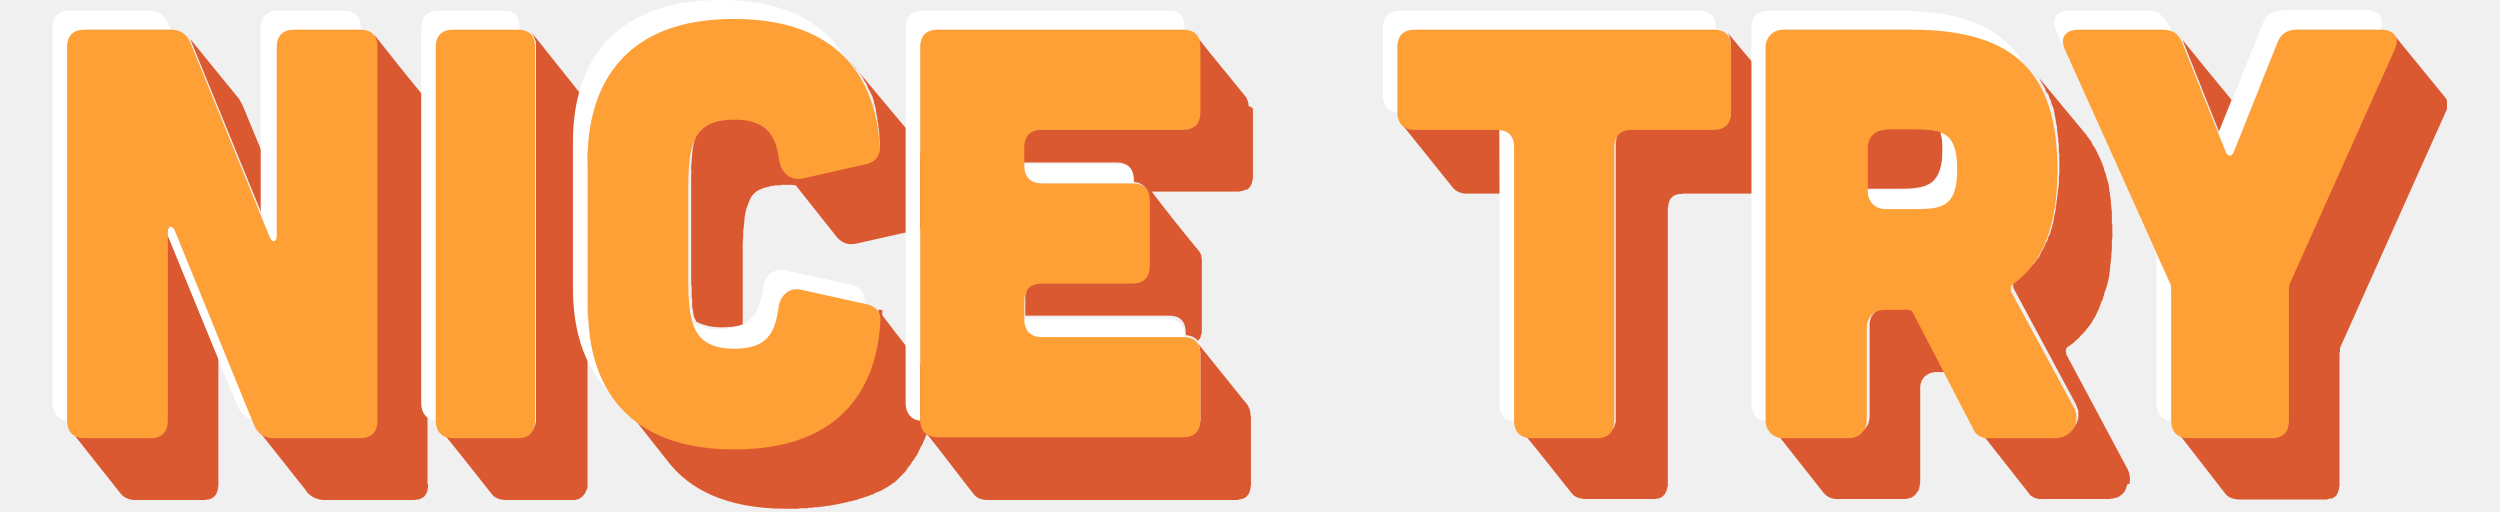
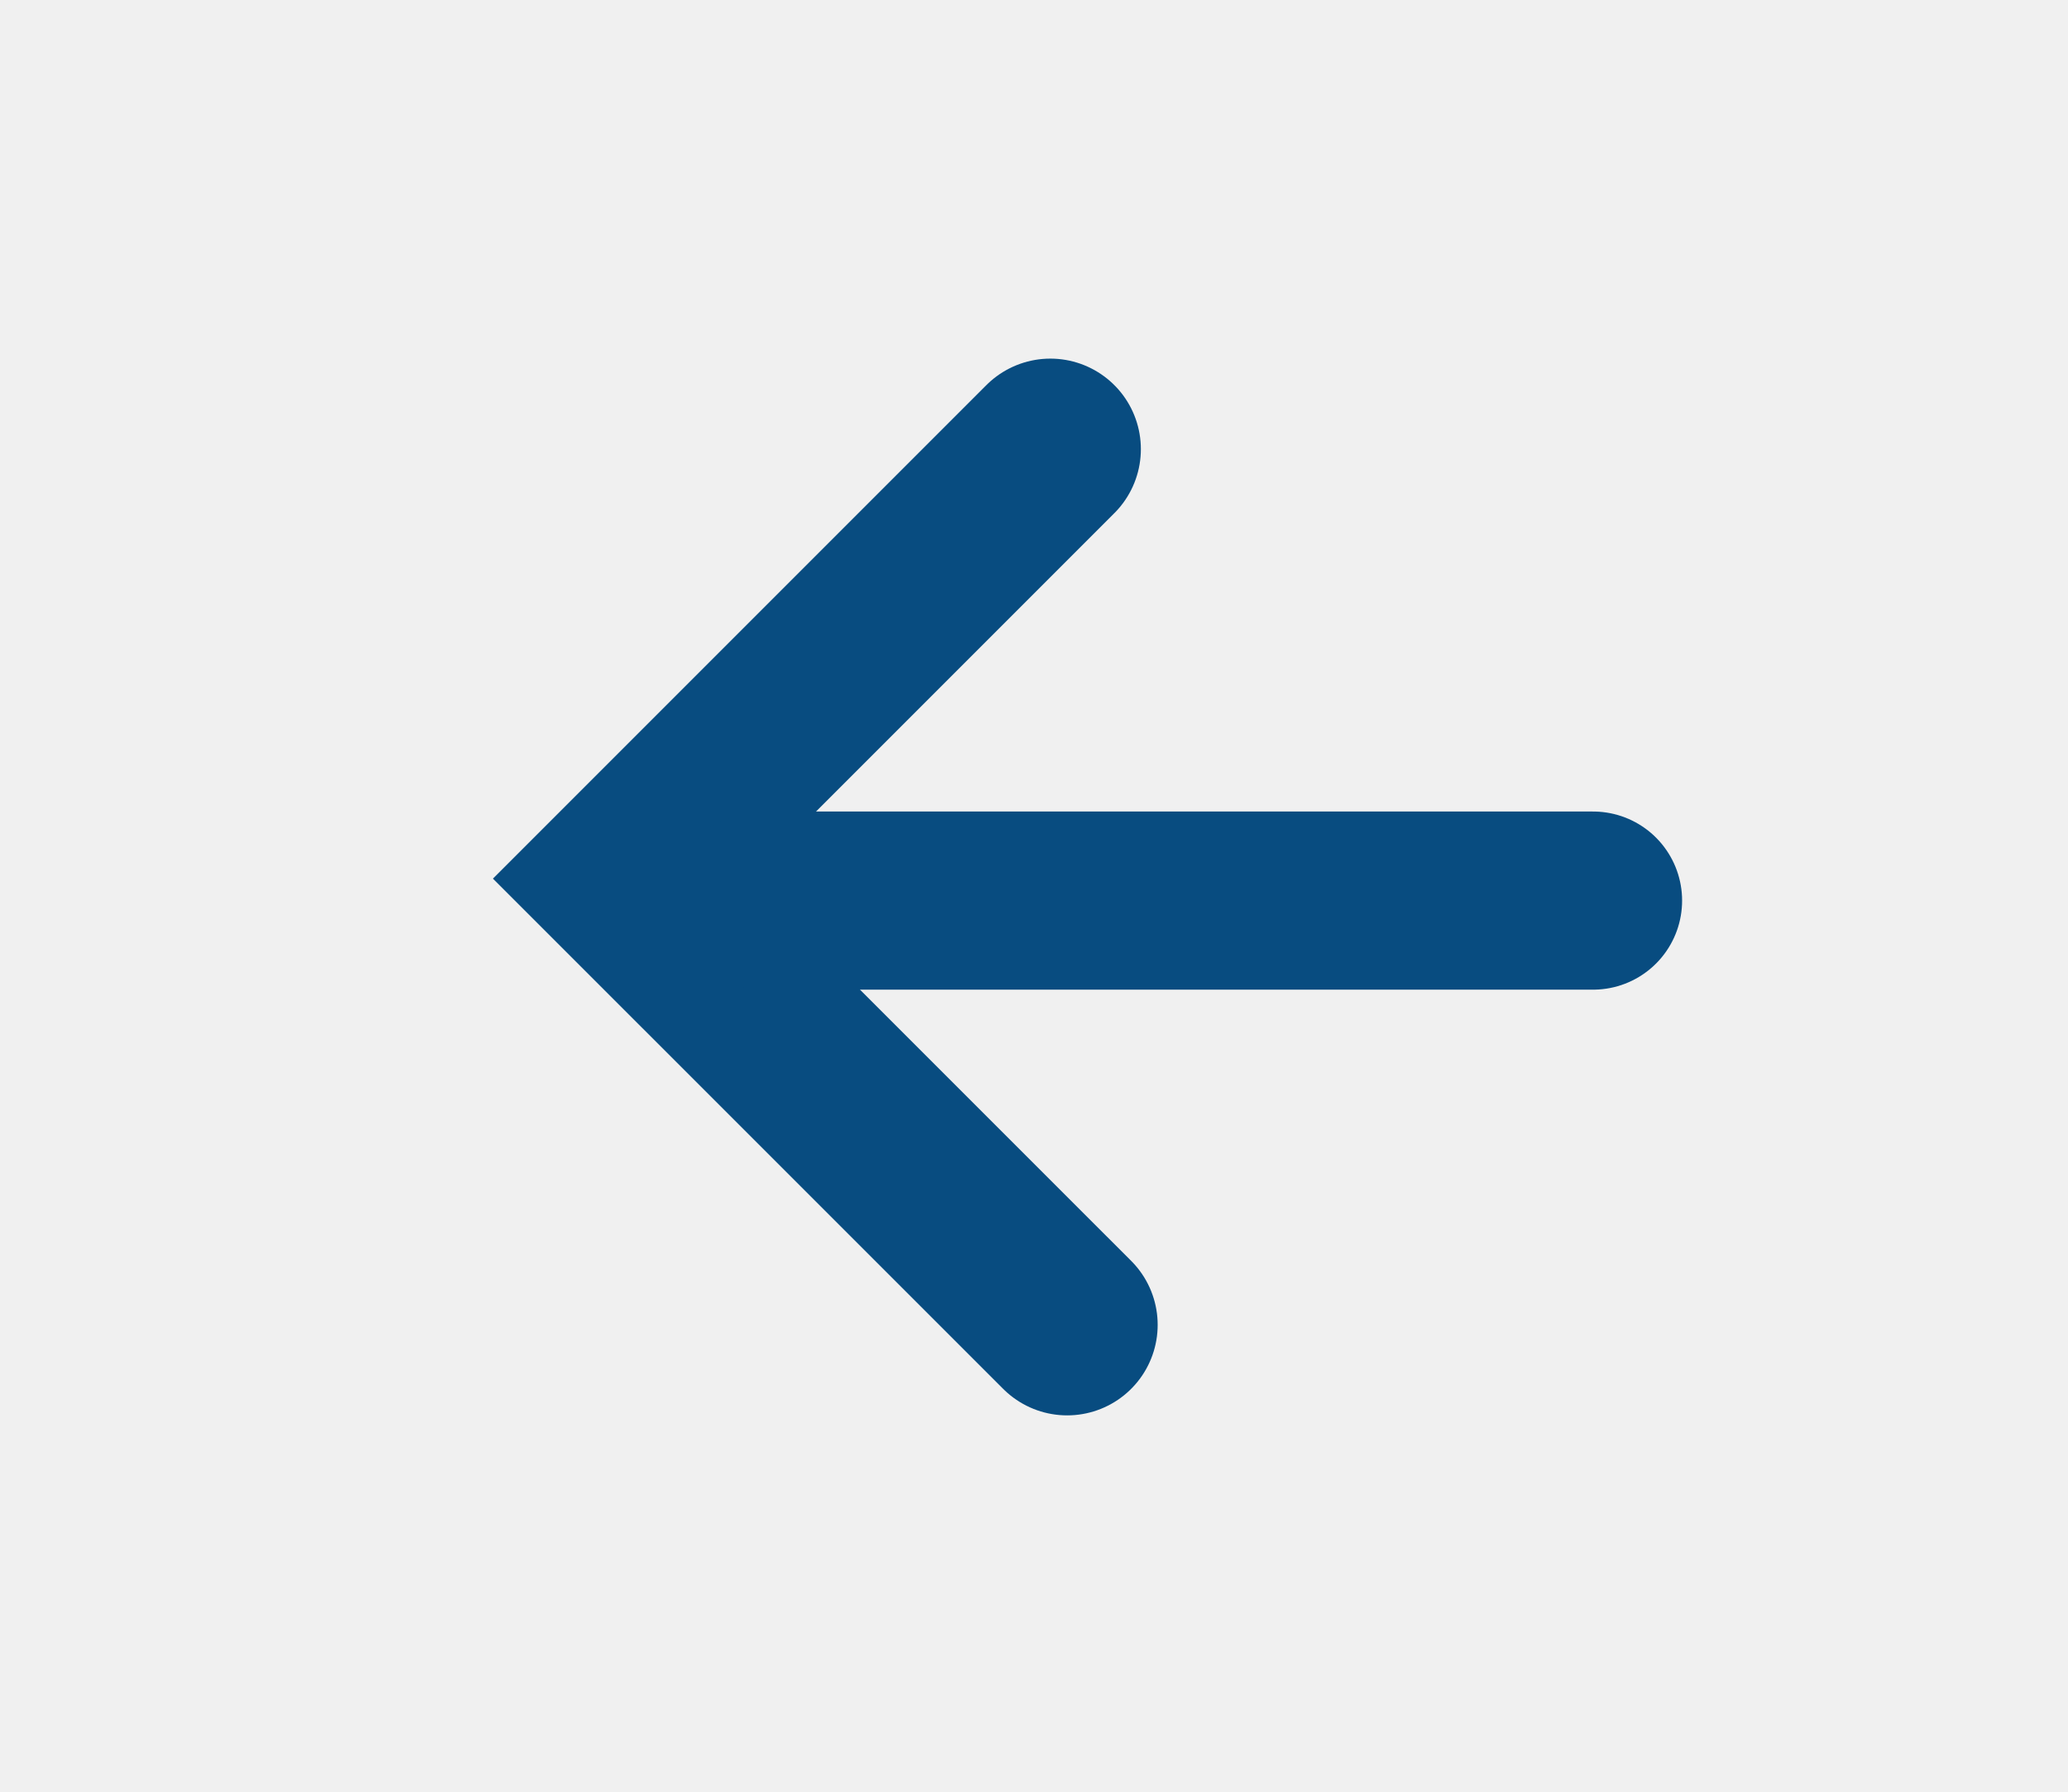
- <svg xmlns="http://www.w3.org/2000/svg" version="1.1" id="Layer_1" x="0px" y="0px" viewBox="0 0 514 105.1" style="enable-background:new 0 0 514 105.1;" xml:space="preserve">
-   <g>
-     <g>
-       <path style="fill:#DB5931;" d="M44.9,73.7V100c0,0.1,0,0.2-0.1,0.2v0.1c0,0.2,0,0.4-0.1,0.5v0.1c0,0.1-0.1,0.2-0.1,0.4l-0.1,0.1    c0,0.1-0.1,0.2-0.2,0.4c-0.1,0.1-0.1,0.2-0.2,0.2v0.1c-0.1,0-0.1,0.1-0.2,0.1c0,0-0.1,0-0.1,0.1c0,0-0.1,0-0.1,0.1h-0.1    c-0.1,0.1-0.1,0.1-0.2,0.1c0,0-0.1,0-0.1,0.1h-0.2c0,0-0.1,0-0.1,0.1h-0.5c0,0-0.1,0-0.2,0.1H27.8c-1.3,0-2.3-0.5-2.9-1.2    L14.6,88.6l0.4,0.4c0,0,0.1,0,0.1,0.1h0.1c0.1,0.1,0.1,0.1,0.2,0.1c0,0.1,0,0.1,0.1,0.1l0.1,0.1h0.1c0.1,0.1,0.2,0.1,0.2,0.1h0.1    c0.1,0,0.2,0.1,0.2,0.1H17c0.1,0.1,0.4,0.1,0.5,0.1h13.4c0.1,0,0.4,0,0.5-0.1H32l0.6-0.2c0.1,0,0.2-0.1,0.4-0.1l0.1-0.1    c0,0,0.1,0,0.1-0.1h0.1c0.1-0.1,0.1-0.1,0.2-0.1v-0.1c0.1-0.1,0.2-0.1,0.2-0.2c0.1-0.1,0.2-0.2,0.2-0.5c0.1-0.1,0.2-0.2,0.2-0.5    c0.1-0.1,0.1-0.4,0.1-0.5l0.1-0.1V47.8L44.9,73.7z M38.6,7.2v0.1V7.2z M38.6,7.3h0.1c0,0.1,0,0.2,0.1,0.2L38.6,7.3z M38.9,7.8    c-0.1-0.1-0.1-0.1-0.1-0.2c0,0.1,0,0.1,0.1,0.1V7.8z M38.9,7.8c0,0,0,0.1,0.1,0.1C38.9,7.9,38.9,7.8,38.9,7.8z M39.1,8l10.1,12.4    l0.7,1.3l3.8,9.2v12.8L39.3,8.5L39.1,8z M53,88.4c0,0-0.1-0.1-0.1-0.2C52.9,88.3,53,88.4,53,88.4z M88,99.6v0.7    c-0.1,0.2-0.1,0.4-0.1,0.5v0.1l-0.2,0.4v0.1c-0.1,0.1-0.2,0.2-0.2,0.4h-0.1c0,0.1-0.1,0.2-0.1,0.2l-0.2,0.2c-0.1,0-0.1,0-0.1,0.1    c-0.1,0-0.1,0-0.2,0.1h-0.1c0,0.1-0.1,0.1-0.2,0.1l-0.1,0.1h-0.2l-0.1,0.1h-0.4c-0.1,0-0.2,0-0.4,0.1H66.8c-1.4,0-2.6-0.5-3.5-1.4    l-0.5-0.7l-9.6-12.1h0.1c0,0.1,0.1,0.2,0.2,0.4h0.2c0.1,0.1,0.2,0.2,0.4,0.2c0,0,0,0.1,0.1,0.1c0.1,0,0.4,0.1,0.5,0.1H55    c0.1,0.1,0.2,0.1,0.4,0.1h0.2c0.2,0,0.4,0.1,0.6,0.1H74c0.2,0,0.4,0,0.5-0.1h0.6c0.1,0,0.2-0.1,0.2-0.1h0.2c0,0,0.1,0,0.1-0.1h0.2    c0-0.1,0.1-0.1,0.2-0.1v-0.1c0.1,0,0.1,0,0.2-0.1h0.1c0-0.1,0.1-0.1,0.2-0.2l0.7-1.2c0-0.2,0.1-0.5,0.1-0.8v-0.1    c0.1-0.2,0.1-0.4,0.1-0.5V9.4c0-0.2-0.1-0.5-0.1-0.7V8.4c0-0.2-0.1-0.4-0.1-0.5V7.8c0,0,0-0.1-0.1-0.1V7.4l-0.1-0.1V7.2    c3.4,4.3,6.7,8.5,10.3,12.8l0.2,0.5v0.1c0.2,0.2,0.2,0.6,0.4,1v77.9L88,99.6z M77.2,7.2c0,0-0.1,0-0.1-0.1S77,7,77,6.8    C77,7,77.1,7.1,77.2,7.2z" />
-       <path style="fill:#DB5931;" d="M120.5,100.9c0,0.1-0.2,0.4-0.2,0.5l-0.4,0.5c0,0.1-0.1,0.1-0.1,0.2h-0.1l-0.2,0.2h-0.1    c0,0.1-0.1,0.1-0.1,0.1c0,0.1-0.1,0.1-0.1,0.1c-0.1,0-0.1,0-0.2,0.1h-0.1c-0.1,0-0.1,0.1-0.2,0.1h-0.1c-0.1,0-0.1,0-0.2,0.1h-14.3    c-1.3,0-2.3-0.4-2.9-1.1c-3.5-4.4-7-8.9-10.6-13.3l0.5,0.5l0.4,0.2l0.1,0.1c0.1,0,0.2,0.1,0.5,0.1c0.1,0.1,0.4,0.1,0.5,0.1    c0,0.1,0,0.1,0.1,0.1h14.9l0.1-0.1h0.4c0.1-0.1,0.2-0.1,0.2-0.1h0.1c0.5-0.2,0.8-0.5,1.1-0.8c0,0,0-0.1,0.1-0.1    c0-0.1,0.1-0.2,0.2-0.4v-0.1l0.2-0.4c0-0.2,0.2-0.6,0.2-0.8V8.6L110,8.2c0-0.2-0.1-0.1-0.1-0.4c0-0.2-0.5-0.8-0.5-1l10.6,13.3    l0.4,0.4v0.1l0.4,1v78.8C120.5,100.6,120.7,100.8,120.5,100.9z" />
-       <path style="fill:#DB5931;" d="M126.8,82.6c0.1,0,0.1,0.1,0.2,0.2C126.9,82.7,126.9,82.6,126.8,82.6z M180.5,63.7c0,0.1,0.1,0.1,0.1,0.1    V64c0,0.1,0.1,0.2,0.1,0.4v0.1c0.1,0.1,0.1,0.1,0.1,0.2v2l-0.2,2.2V69c0,0.4-0.1,0.7-0.1,1.1v0.1l-0.5,2.2l-0.4,1.2l-0.4,1.1v0.1    l-0.7,1.8v0.1l-0.8,1.8h-0.1l-0.4,0.8l-0.6,0.8c0,0.1,0,0.1-0.1,0.2c-0.1,0.2-0.2,0.5-0.5,0.7v0.1l-0.6,0.7l-0.1,0.1    c0,0.1-0.1,0.2-0.1,0.2h-0.1c0,0.1-0.1,0.2-0.1,0.2l-0.2,0.4l-1,1l-0.4,0.5h-0.1l-1,1l-0.5,0.4h-0.1c0,0.1-0.1,0.2-0.2,0.2    l-0.4,0.4c-0.1,0-0.1,0-0.2,0.1c0,0-0.1,0.1-0.2,0.1v0.1c-0.1,0-0.2,0.1-0.4,0.1c0,0.1-0.1,0.1-0.2,0.2l-0.6,0.4l-0.4,0.2l-1,0.6    c-0.1,0-0.2,0.1-0.4,0.1l-0.4,0.2c-0.1,0-0.2,0.1-0.4,0.1l-0.5,0.2c-0.1,0-0.2,0.1-0.2,0.1c-0.1,0-0.2,0.1-0.4,0.1h-0.1l-0.4,0.2    c-0.1,0-0.2,0-0.4,0.1c-0.1,0-0.2,0.1-0.4,0.1c-0.1,0.1-0.2,0.1-0.5,0.1v0.1l-1,0.2c0,0-0.1,0.1-0.2,0.1c-0.2,0-0.4,0.1-0.6,0.1    c-0.1,0.1-0.1,0.1-0.2,0.1s-0.2,0.1-0.4,0.1h-0.1c-0.1,0-0.2,0.1-0.5,0.1l-1.4,0.4h-0.5c-0.1,0.1-0.4,0.1-0.5,0.1    c-0.2,0-0.4,0.1-0.5,0.1l-1.7,0.2h-0.5c-0.2,0.1-0.6,0.1-0.8,0.1h-0.1c-0.6,0.1-1.2,0.1-1.8,0.1h-1c-0.1,0-0.1,0.1-0.2,0.1h-3.2    c-0.2-0.1-0.5-0.1-0.7-0.1h-1.2c-0.6-0.1-1.2-0.1-1.7-0.1c-0.1-0.1-0.2-0.1-0.4-0.1c-0.5,0-1-0.1-1.3-0.1c-0.1,0-0.2-0.1-0.4-0.1    c-0.5,0-1-0.1-1.6-0.2h-0.2l-1.3-0.4h-0.2l-1.3-0.4c-0.1-0.1-0.2-0.1-0.4-0.1c-0.4-0.1-0.8-0.2-1.2-0.5H137l-1.1-0.5    c-0.1,0-0.2,0-0.2-0.1c-0.5-0.1-0.8-0.5-1.2-0.6c0,0-0.1-0.1-0.2-0.1l-0.8-0.5c-0.1,0-0.2-0.1-0.2-0.1c-0.4-0.2-0.7-0.4-1-0.6    c-0.1,0-0.2-0.1-0.4-0.1l-0.7-0.6c-0.1,0-0.1-0.1-0.2-0.1l-0.8-0.6c0-0.1-0.1-0.1-0.2-0.2l-0.7-0.6l-0.2-0.2    c-0.2-0.1-0.2-0.4-0.5-0.5c0-0.1-0.1-0.2-0.2-0.4c-0.2-0.1-0.4-0.4-0.6-0.6c-0.1-0.1-0.1-0.2-0.2-0.2c-0.1-0.1-0.2-0.1-0.2-0.2    l10.1,12.8c4.2,5.3,11.5,9.5,24.2,9.5h2.3c0.1,0,0.4-0.1,0.5-0.1h1.2c0.1,0,0.4,0,0.6-0.1h0.5c0.1,0,0.4,0,0.5-0.1h0.6    c0.1,0,0.4,0,0.5-0.1h0.5c0.2,0,0.4-0.1,0.5-0.1c0.2,0,0.4,0,0.6-0.1h0.5c0.1-0.1,0.2-0.1,0.5-0.1c0.1,0,0.2-0.1,0.4-0.1    c0.2,0,0.4-0.1,0.5-0.1c0.2,0,0.4,0,0.5-0.1c0.1,0,0.4,0,0.5-0.1c0.1,0,0.2,0,0.5-0.1c0.1,0,0.2,0,0.4-0.1c0.2,0,0.4,0,0.5-0.1    c0.1,0,0.2-0.1,0.4-0.1c0.2,0,0.4-0.1,0.5-0.1c0.1,0,0.2-0.1,0.4-0.1c0.1-0.1,0.4-0.1,0.5-0.1l0.4-0.2c0.1,0,0.2-0.1,0.4-0.1    c0.1,0,0.2-0.1,0.4-0.1l0.5-0.2c0.1,0,0.2-0.1,0.4-0.1c0.1-0.1,0.2-0.1,0.4-0.1c0.1-0.1,0.2-0.2,0.4-0.2c0.1-0.1,0.2-0.1,0.4-0.1    c0.1-0.1,0.2-0.2,0.4-0.2c0-0.1,0.1-0.1,0.2-0.2c0.1,0,0.2-0.1,0.4-0.1l0.4-0.2c0.1,0,0.2-0.1,0.4-0.1c0-0.1,0.1-0.1,0.2-0.2    l0.4-0.2c0.1,0,0.2-0.1,0.2-0.1c0.1-0.1,0.2-0.2,0.4-0.2c0.1-0.1,0.2-0.1,0.2-0.2l0.4-0.2c0.1,0,0.1-0.1,0.2-0.2    c0.1,0,0.2-0.1,0.2-0.1c0.1-0.1,0.2-0.2,0.4-0.2c0-0.1,0.1-0.2,0.2-0.2l0.2-0.2c0.1-0.1,0.2-0.1,0.2-0.2c0.1-0.1,0.2-0.1,0.2-0.2    c0.1-0.1,0.2-0.1,0.2-0.2c0.1-0.1,0.2-0.1,0.2-0.2c0.1-0.1,0.2-0.1,0.2-0.2c0.1-0.1,0.2-0.1,0.2-0.2c0.1-0.1,0.2-0.1,0.2-0.2    l0.5-0.5c0-0.1,0.1-0.2,0.2-0.2c0-0.1,0.1-0.2,0.1-0.2l0.2-0.4c0.1,0,0.1,0,0.1-0.1l0.6-0.7c0.1-0.4,0.4-0.6,0.5-0.8    c0.1,0,0.1-0.1,0.1-0.1l0.5-0.8l0.1-0.1l0.8-1.7c0,0,0-0.1,0.1-0.1l0.4-0.8v-0.1l0.4-0.8v-0.1l0.4-0.8l0.4-1.2l0.4-1.1v-0.1    c0-0.4,0.1-0.6,0.2-1v-0.1c0-0.4,0.1-0.7,0.2-1v-0.1c0-0.4,0.1-0.8,0.1-1.2l0.2-1.2v-1.1h0.1v-2c0-0.1-0.1-0.2-0.1-0.4    c0-0.1-0.1-0.2-0.1-0.4c-0.1-0.1-0.1-0.2-0.1-0.2l-0.1-0.1c0-0.1-0.1-0.2-0.1-0.2c-3.6-4.3-7-8.6-10.3-13V63.7z M191.7,42.2    c-0.1-0.1-0.1-0.2-0.1-0.4v-0.7c0-0.1,0-0.2-0.1-0.4v-0.7c0-0.1-0.1-0.2-0.1-0.5c0-0.2,0-0.5-0.1-0.7v-0.5c0,0-0.1-0.1-0.1-0.2    c0-0.2,0-0.5-0.1-0.7v-0.2l-0.2-1c0-0.1,0-0.1-0.1-0.2c0-0.2-0.1-0.5-0.1-0.7c-0.1-0.1-0.1-0.2-0.1-0.4l-0.4-1v-0.1    c-0.1-0.2-0.2-0.6-0.2-0.8c-0.1-0.1-0.1-0.2-0.1-0.4l-0.4-0.8l-0.1-0.1l-0.4-1c-0.1-0.1-0.1-0.2-0.2-0.2l-0.4-0.8    c0,0-0.1-0.1-0.1-0.2c-0.2-0.2-0.4-0.6-0.6-1c0,0,0-0.1-0.1-0.1c-0.1-0.4-0.4-0.6-0.5-0.8l-0.2-0.2c-0.1-0.4-0.4-0.6-0.6-1    c-3.4-4.1-6.8-8-10.1-12.1c0.1,0,0.1,0.1,0.1,0.1l0.4,0.5c0,0,0.1,0.1,0.1,0.2c0.1,0.1,0.1,0.1,0.1,0.2c0.2,0.2,0.4,0.5,0.5,0.7    c0,0.1,0.1,0.1,0.1,0.2c0,0.1,0.1,0.1,0.1,0.2c0.1,0.2,0.2,0.5,0.5,0.7v0.2l0.1,0.1l0.4,1c0.1,0,0.1,0,0.1,0.1l0.4,0.8    c0,0.1,0,0.2,0.1,0.2c0,0.1,0.1,0.2,0.1,0.2c0.1,0.2,0.2,0.5,0.2,0.7c0,0,0.1,0,0.1,0.1v0.1c0,0.1,0.1,0.2,0.1,0.4    c0,0.1,0.1,0.4,0.1,0.5s0.1,0.1,0.1,0.2v0.1c0,0.1,0.1,0.2,0.1,0.4s0,0.2,0.1,0.4v0.4c0.1,0.2,0.1,0.4,0.1,0.5s0.1,0.2,0.1,0.4    v0.1c0,0.1,0,0.1,0.1,0.2V25c0.1,0.1,0.1,0.1,0.1,0.2v0.2c0.1,0.2,0.1,0.5,0.1,0.7v0.2c0,0.1,0.1,0.1,0.1,0.2v0.7    c0,0.1,0,0.1,0.1,0.1v1.2c0.1,0.5,0.1,0.8,0.1,1.3v0.5c0,0.2-0.1,0.6-0.2,0.8c0,0.1,0,0.2-0.1,0.4c-0.1,0.2-0.2,0.5-0.5,0.7    c-0.1,0-0.1,0.1-0.2,0.1c0,0.1-0.1,0.1-0.2,0.2l-0.1,0.1l-0.5,0.2l-0.7,0.2l-13.3,3h-0.8c-2.2,0-3.7-1.6-4-3.7    c-0.4-2.6-1-4.7-2.4-6.1v-0.1l-0.6-0.5l-0.6-0.5h-0.1l-0.6-0.4c-0.2-0.1-0.5-0.2-0.7-0.2c-0.1,0-0.1,0-0.1-0.1    c-0.2,0-0.4-0.1-0.7-0.1c0,0,0-0.1-0.1-0.1c-0.2,0-0.5-0.1-0.8-0.1h-0.1c-0.4,0-0.6-0.1-1-0.1h-2.9c-0.1,0.1-0.4,0.1-0.5,0.1h-0.2    c-0.1,0-0.2,0.1-0.5,0.1h-0.1c-0.1,0-0.1,0-0.2,0.1h-0.5l-0.4,0.2h-0.2c-0.1,0-0.2,0.1-0.4,0.1l-0.1,0.1c-0.1,0-0.2,0.1-0.4,0.1    c0,0-0.1,0-0.1,0.1c-0.1,0-0.2,0.1-0.4,0.1l-0.1,0.1c-0.1,0-0.2,0.1-0.4,0.2c0,0-0.1,0-0.1,0.1c-0.1,0-0.1,0.1-0.2,0.1l-0.1,0.1    c0,0.1-0.1,0.1-0.1,0.1l-0.1,0.1c0,0.1-0.1,0.1-0.1,0.1c0,0.1-0.1,0.1-0.1,0.1c0,0.1-0.1,0.1-0.1,0.1c0,0.1,0,0.1-0.1,0.1    c0,0.1,0,0.1-0.1,0.2c0,0.1-0.1,0.1-0.2,0.2v0.1c0,0,0,0.1-0.1,0.1c0,0.1-0.2,0.2-0.2,0.4c-0.1,0-0.1,0.1-0.1,0.1    c-0.2,0.4-0.4,0.8-0.5,1.2c0,0.1-0.1,0.1-0.1,0.1c0,0.4-0.1,0.6-0.2,1c0,0.2-0.1,0.6-0.2,1v0.1c0,0.4-0.1,0.7-0.1,1.1v0.2    c-0.1,0.4-0.1,0.7-0.1,1.1v0.2c-0.1,0.4-0.1,0.7-0.1,1.2v0.2c0,0.4,0.1,0.8,0,1.3v22.4c0.1,0.4,0.1,0.8,0.1,1.2v1.4    c0.1,0.4,0.1,0.6,0.1,1V63l0.4,2.2l0.4,0.8v0.1c1.3,0.7,3,1.2,5.3,1.2c1.8,0,3.2-0.2,4.3-0.6V50c0-0.5,0.1-1,0.1-1.3v-1.4    c0-0.1,0.1-0.1,0.1-0.2c0-0.4,0-0.7,0.1-1.1v-0.2c0-0.4,0.1-0.7,0.1-1.1v-0.1l0.2-1l0.2-0.8c0-0.1,0-0.1,0.1-0.2    c0-0.1,0.1-0.4,0.2-0.6c0-0.1,0.1-0.4,0.2-0.5c0-0.1,0-0.1,0.1-0.2c0-0.1,0.1-0.2,0.1-0.4c0.1,0,0.1-0.1,0.1-0.1l0.2-0.4    c0-0.1,0.1-0.1,0.1-0.1c0-0.1,0.1-0.1,0.1-0.1c0.1-0.1,0.1-0.2,0.2-0.2c0-0.1,0-0.1,0.1-0.2c0,0,0.1-0.1,0.2-0.1    c0-0.1,0-0.1,0.1-0.1c0-0.1,0.1-0.2,0.2-0.2l0.1-0.1l0.4-0.2c0,0,0.1,0,0.1-0.1c0.1,0,0.2-0.1,0.4-0.1l0.1-0.1    c0.1,0,0.2-0.1,0.4-0.1c0,0,0.1,0,0.1-0.1c0.1,0,0.2,0,0.4-0.1h0.2c0.1-0.1,0.2-0.1,0.4-0.1c0.1,0,0.1-0.1,0.1-0.1    c0.2,0,0.4,0,0.6-0.1h0.2c0.1,0,0.2,0,0.4-0.1h1c0.1-0.1,0.2-0.1,0.5-0.1h1c0.6,0,1.1,0,1.7,0.1l8.5,10.7c0.7,0.8,1.7,1.4,2.9,1.4    c0.4,0,0.6-0.1,1-0.1l13.3-3c0.2,0,0.4-0.1,0.6-0.1c0-0.1,0.1-0.1,0.1-0.1l0.4-0.2c0.1,0,0.1,0,0.2-0.1c0.1,0,0.2-0.1,0.2-0.2    c0.1,0,0.1,0,0.2-0.1c0-0.1,0.1-0.1,0.2-0.2c0-0.1,0.1-0.2,0.1-0.4c0.1,0,0.1,0,0.1-0.1l0.2-0.4v-0.2c0-0.1,0-0.1,0.1-0.2V42.2z     M175.6,13.7v-0.1l-0.4-0.5L175.6,13.7z M176,14.2V14l-0.1-0.1l-0.2-0.2L176,14.2z M180.4,63.6h0.1c-0.1-0.1-0.2-0.2-0.2-0.4v0.1    C180.4,63.5,180.4,63.5,180.4,63.6z" />
-       <path style="fill:#DB5931;" d="M246.3,70.6l10.3,12.8l0.2,0.5c0,0,0,0.1,0.1,0.1c0,0.1,0.1,0.4,0.1,0.5s0.1,0.4,0.1,0.5v0.2    c0,0.2,0.1,0.5,0.1,0.7v13.6c0,0.2,0,0.5-0.1,0.7v0.1c0,0.2-0.1,0.4-0.1,0.6l-0.2,0.5v0.1l-0.2,0.2c0,0.1-0.1,0.2-0.2,0.2v0.1    l-0.5,0.4l-0.6,0.2h-0.1c-0.1,0.1-0.4,0.1-0.6,0.1c0,0.1-0.1,0.1-0.1,0.1h-51.4c-1.3,0-2.3-0.4-2.9-1.2    c-3.5-4.4-6.7-8.8-10.3-13.2h0.1c0,0.1,0.1,0.2,0.2,0.2v0.1l0.4,0.2l0.4,0.2h0.1c0.1,0.1,0.2,0.1,0.4,0.1h0.1    c0.1,0.1,0.4,0.1,0.5,0.1h0.1c0.2,0.1,0.4,0.1,0.6,0.1h50.5c0.2,0,0.5,0,0.7-0.1h0.4c0.1-0.1,0.2-0.1,0.4-0.1h0.1    c0.2-0.1,0.4-0.2,0.6-0.2l0.6-0.5c0-0.1,0.1-0.2,0.2-0.4c0-0.1,0.1-0.1,0.1-0.2l0.2-0.5c0-0.1,0-0.2,0.1-0.4c0-0.1,0-0.2,0.1-0.5    V72.7c0-0.2,0-0.5-0.1-0.7v-0.5c-0.1-0.1-0.1-0.1-0.1-0.2c0-0.1,0-0.1-0.1-0.2v-0.2l-0.1-0.1C246.4,70.7,246.4,70.6,246.3,70.6z     M257.6,22.6v14.2c0,0,0,0.1-0.1,0.1V37c0,0.2,0,0.4-0.1,0.6c0,0.1-0.1,0.2-0.1,0.4V38h-0.1c0,0.1-0.1,0.2-0.2,0.4v0.1    c-0.1,0-0.1,0.1-0.2,0.1v0.1c-0.1,0-0.1,0.1-0.2,0.1l-0.2,0.2H256c-0.1,0.1-0.1,0.1-0.2,0.1l-0.1,0.1h-0.2c0,0.1-0.1,0.1-0.1,0.1    h-0.5c0,0.1-0.1,0.1-0.2,0.1h-17.9c3.1,4.1,6.4,8.2,9.6,12.1l0.4,0.5v0.1l0.2,0.5v0.5c0.1,0,0.1,0.1,0.1,0.1v15.2l-0.2,0.6    c0,0.1,0,0.2-0.1,0.4v0.1l-0.4,0.4v0.1l-0.1,0.1l0.1,0.1c-0.1,0-0.1,0-0.1-0.1c-0.5-0.7-1.4-1.1-2.5-1.2v-0.4    c0-2.4-1.1-3.6-3.5-3.6h-29.5v-4.4c0.1,0,0.1,0,0.1-0.1c0-0.1,0-0.2,0.1-0.4v-0.1c0-0.1,0.1-0.2,0.1-0.4c0-0.1,0.1-0.1,0.1-0.1    c0-0.1,0.1-0.2,0.2-0.4v-0.1c0,0,0.1-0.1,0.2-0.1v-0.1c0.1,0,0.1-0.1,0.2-0.2h0.1c0,0,0.1-0.1,0.2-0.1c0,0,0-0.1,0.1-0.1    c0,0,0.1,0,0.1-0.1h0.1c0.1,0,0.2,0,0.2-0.1h0.5c0-0.1,0.1-0.1,0.1-0.1h19.9c0.2-0.1,0.4-0.1,0.6-0.1c0.1,0,0.1,0,0.2-0.1h0.1    c0.1,0,0.2-0.1,0.4-0.1l0.6-0.2v-0.1c0.1,0,0.1-0.1,0.2-0.1v-0.1c0.1,0,0.2-0.1,0.4-0.2c0-0.1,0.1-0.4,0.2-0.5l0.2-0.5    c0-0.1,0-0.2,0.1-0.5V40.1c-0.1-0.1-0.1-0.4-0.1-0.5c-0.4-1.3-1.3-2-2.9-2.2v-0.4c0-2.4-1.2-3.6-3.6-3.6h-19.2V30    c0-0.1,0.1-0.2,0.1-0.2v-0.8c0.1-0.1,0.1-0.2,0.1-0.4v-0.1l0.2-0.4V28l0.2-0.4l0.2-0.2v-0.1c0.1,0,0.2-0.1,0.4-0.2    c0.1,0,0.2-0.1,0.2-0.1h0.1v-0.1h0.2c0-0.1,0.1-0.1,0.1-0.1c0.1,0,0.1,0,0.2-0.1h0.5v-0.1h30.4c0.2-0.1,0.6-0.1,0.8-0.1    c0-0.1,0-0.1,0.1-0.1h0.2V26c0.1,0,0.2-0.1,0.4-0.1h0.1l0.5-0.4v-0.1c0.2-0.1,0.4-0.4,0.5-0.6l0.1-0.1c0-0.1,0.1-0.2,0.1-0.5    c0.1-0.2,0.2-0.5,0.2-0.8V8.6c0-0.1-0.1-0.1-0.1-0.2c0-0.1,0-0.4-0.1-0.5V7.8c0-0.1-0.1-0.2-0.1-0.4V7.3c3.4,4.3,7,8.6,10.3,12.7    c0.1,0.1,0.2,0.4,0.2,0.5l0.1,0.1c0,0.1,0.1,0.4,0.1,0.5c0.1,0.1,0.1,0.4,0.1,0.5v0.2C257.6,22.1,257.6,22.3,257.6,22.6z     M246.4,7.2l-0.2-0.4C246.2,7,246.3,7.1,246.4,7.2z M246.4,7.3V7.2c0,0.1,0,0.1,0.1,0.1H246.4z" />
-       <path style="fill:#DB5931;" d="M288.1,25.2v0.1V25.2z M308.3,26.4h-18.2l-0.1-0.1h-0.2c-0.1,0-0.1,0-0.2-0.1h-0.1c-0.1,0-0.1-0.1-0.2-0.1    H289l-0.1-0.1c-0.1,0-0.1-0.1-0.2-0.1l-0.1-0.1c0,0-0.1,0-0.1-0.1c0,0-0.1,0-0.1-0.1l-0.1-0.1h-0.1l10.6,13.2    c0.6,0.6,1.3,1,2.4,1.1h7.2L308.3,26.4z M367,36.5V21.6c0-0.1-0.1-0.2-0.1-0.4c0-0.2-0.1-0.4-0.2-0.6v-0.1l-0.2-0.4    c-3.6-4.4-7.7-8.9-11.2-13.3l0.2,0.5l0.2,0.6c0,0.1,0.1,0.4,0.1,0.6v0.1c0,0.2,0.1,0.5,0.1,0.7v14c-0.1,0.1-0.1,0.4-0.1,0.5    c0,0.1-0.1,0.2-0.1,0.5l-0.2,0.5l-0.2,0.4c-0.1,0.1-0.1,0.2-0.2,0.2v0.1l-0.4,0.2c0,0-0.1,0.1-0.2,0.1c-0.1,0.1-0.1,0.1-0.2,0.1    s-0.1,0.1-0.1,0.1c-0.2,0-0.5,0.1-0.7,0.1c-0.2,0.1-0.4,0.1-0.5,0.1h-17.8c-0.1,0-0.2,0.1-0.4,0.1h-0.4l-0.1,0.1H334    c-0.1,0-0.1,0.1-0.1,0.1c-0.1,0-0.1,0-0.2,0.1h-0.1c-0.1,0-0.1,0.1-0.2,0.1v0.1c-0.1,0-0.2,0.1-0.4,0.2c-0.1,0-0.1,0.1-0.2,0.2    l-0.2,0.4v0.1l-0.2,0.4v0.1c0,0.1,0,0.2-0.1,0.2v0.6c0,0.1-0.1,0.1-0.1,0.1v57.7l-0.2,0.5c0,0.1,0,0.2-0.1,0.4v0.1l-0.4,0.5    l-0.2,0.2c-0.1,0-0.1,0.1-0.2,0.1c0,0,0,0.1-0.1,0.1l-0.1,0.1c-0.1,0.1-0.2,0.1-0.4,0.1c-0.1,0.1-0.2,0.1-0.4,0.1v0.1h-0.4    c-0.1,0-0.2,0.1-0.5,0.1h-14.6c-0.1,0-0.1,0-0.2-0.1h-0.4c-0.1,0-0.1,0-0.2-0.1h-0.1c-0.1,0-0.1-0.1-0.2-0.1c0,0-0.1,0-0.1-0.1    h-0.1c-0.1,0-0.1-0.1-0.2-0.1c0,0,0-0.1-0.1-0.1l-0.1-0.1c0,0-0.1,0-0.1-0.1l-0.1-0.1h-0.1c3.6,4.3,7.1,8.8,10.6,13.2    c0.6,0.7,1.6,1.1,2.9,1.1h14.4l0.1-0.1h0.4c0.1-0.1,0.1-0.1,0.2-0.1h0.1c0.1-0.1,0.1-0.1,0.2-0.1l0.1-0.1c0,0,0.1,0,0.1-0.1h0.1    l0.5-0.5v-0.1c0.1-0.1,0.2-0.2,0.2-0.4h0.1v-0.1c0-0.1,0.1-0.2,0.1-0.4c0.1-0.1,0.1-0.4,0.1-0.5l0.1-0.1V42.7c0,0,0-0.1,0.1-0.1    v-0.4c0-0.1,0.1-0.4,0.1-0.5l0.2-0.5v-0.1c0.1-0.1,0.1-0.2,0.2-0.2v-0.1l0.2-0.2c0.1-0.1,0.2-0.1,0.2-0.2c0.1,0,0.1,0,0.1-0.1    c0.1,0,0.1,0,0.2-0.1h0.1c0,0,0.1-0.1,0.2-0.1h0.1c0-0.1,0.1-0.1,0.2-0.1h0.1c0-0.1,0.1-0.1,0.2-0.1h0.6c0.1-0.1,0.2-0.1,0.4-0.1    h18.2c0.1-0.1,0.2-0.1,0.2-0.1h0.2c0-0.1,0.1-0.1,0.1-0.1h0.2c0-0.1,0.1-0.1,0.1-0.1c0.1,0,0.1-0.1,0.1-0.1c0.1,0,0.1,0,0.2-0.1    h0.1c0-0.1,0.1-0.1,0.1-0.2h0.1c0.1-0.1,0.1-0.2,0.2-0.2l0.2-0.5v-0.1l0.2-0.4c0-0.1,0.1-0.4,0.1-0.5v-0.4    C366.9,36.6,367,36.6,367,36.5z M312.1,88.6v0.1V88.6z" />
-       <path style="fill:#DB5931;" d="M393.5,64l6.5,12.5h-2.3c-0.1,0-0.1,0-0.2,0.1h-0.4c-0.1,0.1-0.1,0.1-0.2,0.1c0,0-0.1,0-0.2,0.1h-0.1    c0,0.1-0.1,0.1-0.2,0.1c0,0,0,0.1-0.1,0.1c0,0-0.1,0.1-0.2,0.1v0.1c-0.1,0-0.2,0.1-0.4,0.2c-0.1,0.1-0.1,0.2-0.2,0.2v0.1l-0.4,0.5    c0,0.1-0.1,0.2-0.1,0.5c0,0-0.1,0-0.1,0.1c0,0.1,0,0.2-0.1,0.5v19.9c0,0.2-0.1,0.4-0.1,0.6s-0.1,0.4-0.1,0.5v0.1l-0.2,0.5    l-0.4,0.5v0.1l-0.2,0.2c-0.1,0.1-0.2,0.1-0.2,0.2c-0.1,0-0.1,0-0.1,0.1c-0.1,0-0.1,0.1-0.2,0.1c0,0-0.1,0-0.1,0.1    c-0.1,0-0.1,0-0.2,0.1h-0.1c-0.1,0-0.1,0.1-0.2,0.1h-0.1c-0.1,0.1-0.2,0.1-0.2,0.1h-0.1c-0.1,0-0.2,0-0.4,0.1h-14.5    c-1.1-0.1-1.9-0.6-2.5-1.3l-10.4-13.2c0.1,0,0.2,0.1,0.2,0.2h0.1c0,0.1,0.1,0.2,0.2,0.2l0.1,0.1c0,0,0.1,0,0.1,0.1h0.1    c0.1,0.1,0.1,0.1,0.2,0.1c0,0.1,0.1,0.1,0.1,0.1c0.1,0,0.1,0,0.2,0.1h0.1c0.1,0,0.2,0,0.2,0.1h0.6c0.1,0.1,0.2,0.1,0.4,0.1h13.6    c0.1,0,0.4,0,0.5-0.1h0.5l0.6-0.2c0,0,0.1,0,0.1-0.1c0.1,0,0.2-0.1,0.4-0.1l0.6-0.5c0-0.1,0-0.1,0.1-0.1c0,0,0.1-0.1,0.1-0.2    c0.2-0.2,0.5-0.6,0.6-1c0.1-0.5,0.2-0.8,0.2-1.3V66.2c0.1-0.1,0.1-0.2,0.1-0.5c0.1,0,0.1,0,0.1-0.1c0-0.1,0.1-0.2,0.1-0.4l0.4-0.6    l0.2-0.2h0.1c0-0.1,0.1-0.2,0.2-0.4c0.1-0.1,0.2-0.1,0.4-0.1v-0.1h0.1l0.1-0.1h0.1l0.1-0.1h0.1c0.1,0,0.1-0.1,0.2-0.1h0.2l0.1-0.1    h6l0.1,0.1h0.1c0,0.1,0.1,0.1,0.1,0.2h0.1C393.4,63.7,393.5,63.8,393.5,64z M384.1,29.3c0.1-0.1,0.1-0.2,0.1-0.5    c0,0,0.1,0,0.1-0.1c0-0.1,0.1-0.2,0.1-0.4l0.4-0.5v-0.1l0.6-0.6c0.1-0.1,0.2-0.1,0.2-0.1c0.1,0,0.1-0.1,0.1-0.1    c0.1,0,0.2-0.1,0.2-0.1h0.1v-0.1h0.2c0.1,0,0.1,0,0.1-0.1h0.4l0.1-0.1h8.6c0.2,0,0.4,0.1,0.6,0.1h0.1c0.4,0,0.8,0.1,1.2,0.1h0.1    c0.1,0.1,0.4,0.1,0.5,0.1h0.1c0.1,0.1,0.2,0.1,0.5,0.1l0.5,0.2c0.2,1,0.4,2,0.4,3.5c-0.1,7.4-3,8.2-8.8,8.2h-6.7V29.3z     M437.3,99.7v0.2c0,0.1,0,0.1-0.1,0.1v0.1c0,0.1-0.1,0.2-0.1,0.4c0,0,0,0.1-0.1,0.1v0.1l-0.2,0.4l-0.2,0.2    c-0.1,0.1-0.1,0.2-0.2,0.2c0,0.1-0.1,0.1-0.1,0.1c-0.1,0.1-0.1,0.2-0.2,0.2c-0.1,0.1-0.1,0.1-0.2,0.1c0,0.1-0.1,0.1-0.2,0.2    c-0.1,0-0.1,0-0.2,0.1c0,0-0.1,0-0.2,0.1h-0.2c-0.1,0.1-0.2,0.1-0.4,0.1c0,0-0.1,0.1-0.2,0.1h-0.4c-0.1,0-0.1,0.1-0.2,0.1h-14.3    c-0.6,0-1.1-0.1-1.6-0.4l-0.1-0.1c-0.4-0.1-0.6-0.4-0.7-0.6l-10.4-13.2h0.1v0.1l0.2,0.2h0.1c0,0.1,0.1,0.1,0.2,0.2    s0.2,0.1,0.4,0.1c0,0.1,0.1,0.1,0.1,0.1c0.1,0,0.1,0,0.2,0.1h0.6c0.1,0.1,0.2,0.1,0.4,0.1h13.7c0.2,0,0.5,0,0.6-0.1h0.5    c0.1,0,0.1,0,0.1-0.1h0.4l0.6-0.2c0,0,0.1,0,0.1-0.1c0.1,0,0.2,0,0.2-0.1h0.1l0.4-0.2c0-0.1,0.1-0.1,0.2-0.2c0,0,0.1,0,0.1-0.1    c0.1-0.1,0.2-0.1,0.2-0.2c0.2-0.2,0.4-0.5,0.5-0.7c0.1,0,0.1-0.1,0.1-0.1l0.4-1.1v-1.6l-0.4-1c0-0.1-0.1-0.4-0.2-0.5l-12.7-23.6    c0-0.1-0.1-0.2-0.1-0.4v-0.6l0.2-0.2v-0.1c0.1,0,0.1,0,0.1-0.1c0,0,0.1-0.1,0.2-0.1l1.1-1c0.8-0.7,1.7-1.4,2.4-2.4    c0.2-0.1,0.4-0.4,0.6-0.6c0.1-0.2,0.2-0.5,0.5-0.7l0.4-0.6c0.2-0.4,0.2-0.7,0.5-1l0.5-1v-0.1l0.6-1.1c0-0.1,0.1-0.4,0.1-0.5    c0.2-0.4,0.4-0.7,0.5-1.1c0-0.2,0.1-0.5,0.2-0.7c0-0.1,0.1-0.2,0.1-0.4c0-0.2,0.1-0.5,0.2-0.7c0.2-0.8,0.2-1.7,0.5-2.5    c0-0.4,0.1-0.7,0.1-1.1c0.1-0.2,0.1-0.6,0.1-0.8c0.1-0.2,0.1-0.4,0.1-0.6l0.4-3.1v-1.1c0-0.2,0-0.6,0.1-1v-4.2    c-0.1,0-0.1-0.1-0.1-0.1v-1.9c0,0,0-0.1-0.1-0.1c0-0.5,0-1-0.1-1.4V28c-0.1-0.7-0.2-1.4-0.2-2.2h-0.1v-0.2l-0.2-1.2v-0.2    c-0.1-0.1-0.1-0.2-0.1-0.4l-0.2-1c0-0.2-0.1-0.4-0.1-0.5v-0.1l-0.4-0.8c0-0.2-0.1-0.4-0.1-0.5v-0.1l-0.4-0.8v-0.1    c-0.1-0.1-0.1-0.2-0.1-0.4l-0.1-0.1l-0.5-0.7c0-0.1-0.1-0.2-0.1-0.4s0-0.1-0.1-0.2l-0.4-0.7c-0.1-0.1-0.1-0.2-0.1-0.2l-0.1-0.1    c-0.2-0.5-0.5-1-0.8-1.4l-0.2-0.2l-0.5-0.6l10.8,13v0.1l0.8,1c0,0.1,0.1,0.2,0.2,0.4c0.1,0.2,0.2,0.6,0.5,0.8    c0,0.1,0.1,0.2,0.2,0.4l0.5,1c0,0,0,0.1,0.1,0.2l0.6,1.3c0,0.1,0,0.1,0.1,0.2l0.4,1.1c0,0.1,0.1,0.2,0.1,0.5l0.4,1    c0,0.1,0,0.4,0.1,0.5l0.4,1.4c0.1,0.5,0.2,1.1,0.2,1.6c0,0,0,0.1,0.1,0.1v0.4l0.2,1.4v0.4l0.2,1.9v1.9c0,0.2,0,0.4,0.1,0.6V49    c0,0.1-0.1,0.2-0.1,0.5v1.9c-0.1,0.4-0.1,0.6-0.1,1s0,0.6-0.1,1c0,0.2,0,0.6-0.1,0.8c0,0.4,0,0.7-0.1,1c0,0.4,0,0.6-0.1,0.8v0.5    c-0.1,0.2-0.1,0.4-0.1,0.6c-0.1,0.1-0.1,0.2-0.1,0.4l-0.4,1.6V59l-0.4,1.2c-0.1,0.1-0.1,0.2-0.1,0.5c-0.1,0.1-0.1,0.1-0.1,0.2    c-0.1,0.1-0.1,0.2-0.1,0.4c-0.1,0.5-0.4,0.7-0.5,1.1c0,0.2-0.1,0.5-0.2,0.6c-0.1,0.4-0.2,0.7-0.5,1.1c0,0.1-0.1,0.2-0.1,0.4    c-0.1,0.1-0.1,0.1-0.1,0.2c-0.1,0-0.1,0.1-0.1,0.2l-0.7,1.1v0.1l-0.7,1l-0.2,0.2c0,0,0,0.1-0.1,0.1l-0.4,0.6l-0.4,0.4    c-0.2,0.2-0.4,0.5-0.6,0.6l-0.4,0.5l-0.7,0.6l-0.4,0.4c-0.4,0.2-0.7,0.6-1.2,0.8c0,0-0.1,0.1-0.1,0.2h-0.1v0.1c0,0-0.1,0-0.1,0.1    V72c0,0,0,0.1-0.1,0.1v0.1c0,0.1,0,0.1,0.1,0.2v0.4l12.6,23.6c0.1,0.1,0.2,0.4,0.2,0.5s0.1,0.1,0.1,0.1c0,0.2,0.1,0.4,0.1,0.6    c0,0.1,0.1,0.2,0.1,0.4v1.4C437.5,99.6,437.3,99.6,437.3,99.7z" />
-       <path style="fill:#DB5931;" d="M447.2,88.6c0,0.1,0.1,0.1,0.1,0.2c0-0.1-0.1-0.1-0.1-0.1V88.6z M447.4,88.9c0-0.1-0.1-0.1-0.1-0.1h0.1    V88.9z M503.1,22.4c0,0.1,0,0.1-0.1,0.1v0.1c0,0.1-0.1,0.4-0.2,0.5l-21.5,48c-0.1,0.1-0.1,0.2-0.1,0.4c-0.1,0-0.1,0.1-0.1,0.1v0.7    c-0.1,0.1-0.1,0.2-0.1,0.2v27.5c0,0.1,0,0.1-0.1,0.2v0.1c0,0.1,0,0.4-0.1,0.5c0,0.1-0.1,0.2-0.1,0.4v0.1h-0.1    c0,0.1-0.1,0.4-0.2,0.5c-0.1,0-0.1,0.1-0.2,0.2l-0.2,0.2h-0.1c0,0.1-0.1,0.1-0.1,0.1c-0.1,0-0.1,0.1-0.1,0.1c-0.1,0-0.1,0-0.2,0.1    H479c-0.1,0-0.1,0-0.2,0.1h-0.1c-0.1,0-0.2,0-0.2,0.1h-18c-1.3,0-2.3-0.4-2.9-1.1l-10.1-13h0.1l0.1,0.1c0,0.1,0.1,0.1,0.1,0.1    c0.1,0,0.1,0.1,0.2,0.1h0.1c0,0.1,0.1,0.1,0.1,0.1c0.1,0,0.1,0.1,0.1,0.1h0.2l0.1,0.1h0.5c0,0.1,0.1,0.1,0.2,0.1h18    c0.2,0,0.5-0.1,0.7-0.1c0,0,0.1,0,0.1-0.1h0.2l0.4-0.2h0.1l0.4-0.2v-0.1c0.1,0,0.2-0.1,0.4-0.2v-0.1c0.1-0.1,0.2-0.2,0.2-0.4    c0.1,0,0.1-0.1,0.1-0.1c0-0.1,0.1-0.2,0.1-0.4c0.1-0.2,0.1-0.4,0.1-0.5s0.1-0.1,0.1-0.2V58.4l0.1-0.1v-0.1c0,0,0-0.1,0.1-0.2    l21.5-48c0.1-0.1,0.2-0.4,0.2-0.6l0.2-0.6V7.7c0-0.1,0-0.1-0.1-0.2V7.3c0,0,0-0.1-0.1-0.1V7.1c0-0.1-0.1-0.1-0.1-0.2L502.7,20    l0.2,0.2v0.1c0.1,0,0.1,0.1,0.1,0.2c0.1,0.1,0.1,0.2,0.1,0.4v1.1C503.1,22.2,503.1,22.3,503.1,22.4z M448,7.2    c0,0.1,0.1,0.2,0.1,0.4C448.1,7.4,448,7.3,448,7.2z M448.3,7.6c0,0.1,0,0.1,0.1,0.2C448.3,7.7,448.3,7.7,448.3,7.6z M448.5,8    c-0.1-0.1-0.1-0.2-0.1-0.2c3.4,4.2,6.8,8.4,10.3,12.6c0,0.1,0.1,0.1,0.1,0.2l-2.5,6.2c0,0.1-0.1,0.2-0.1,0.2l-7.4-18.6l-0.2-0.4V8    z" />
-     </g>
-     <g>
-       <path style="fill:#FFFFFF;" d="M17.4,6.1c-2.3,0-3.6,1.2-3.6,3.6v76.8c-1.9-0.2-3-1.6-3-3.6V5.8c0-2.4,1.3-3.6,3.6-3.6h16.2    c2.4,0,3.5,1.2,4.3,3.6L35,6.1H17.4z M35.9,47.4l15.8,38.8c-1.2-0.4-2.2-1.2-2.8-2.6L34.4,48.2v-0.5c0-0.6,0.2-1.1,0.6-1.1    S35.7,47,35.9,47.4z M55.5,48.8l-1.9-4.7V5.8c0-2.4,1.3-3.6,3.6-3.6h13.4c2.4,0,3.6,1.2,3.6,3.6v0.4H60.6c-2.3,0-3.6,1.2-3.6,3.6    v38.8c0,0.7-0.4,1.1-0.7,1.1C56,49.6,55.8,49.3,55.5,48.8z" />
-       <path style="fill:#FFFFFF;" d="M93.2,6.1c-2.3,0-3.6,1.2-3.6,3.6v76.8c-1.9-0.2-3-1.6-3-3.6V5.8c0-2.4,1.3-3.6,3.6-3.6h13.4    c2.4,0,3.2,1.1,3.2,3.6v0.4H93.2z" />
-       <path style="fill:#FFFFFF;" d="M120.8,63.1c0,3.7,0.4,11,4.2,17.2c-6.6-6.8-7.2-16.4-7.2-21.1v-30c0-7.9,1.8-29.2,30.4-29.2    c14.4,0,21.7,5.5,25.6,11.9C169.4,7.3,162.3,4,150.9,4c-28.4,0-30.1,21.2-30.1,29.2V63.1z M142.4,66.5c1.4,0.7,2.9,1.2,5.3,1.2    c6.6,0,8.4-3.1,9.2-8.6c0.2-2.2,1.8-3.6,3.7-3.6c0.2,0,0.6,0,1,0.1l13.6,3c1.7,0.4,2.6,1.6,2.6,3.5c0,0.1,0,0.2,0,0.4l-13.2-2.9    c-0.4-0.1-0.6-0.1-1-0.1c-1.9,0-3.2,1.4-3.6,3.6c-0.7,5.5-2.4,8.6-9.1,8.6C145.9,71.6,143.5,69.8,142.4,66.5z" />
-       <path style="fill:#FFFFFF;" d="M192.8,6.1c-2.3,0-3.6,1.2-3.6,3.6v76.8c-1.9-0.2-3-1.6-3-3.6V5.8c0-2.4,1.3-3.6,3.6-3.6h50.5    c2.4,0,3.2,1.2,3.2,3.6v0.4H192.8z M214.2,37.8c-2.3,0-3.6-1.3-3.6-3.6v-0.4h19.1c2.4,0,3.4,1.2,3.4,3.6v0.4H214.2z M214.2,69.5    c-2.3,0-3.6-1.3-3.6-3.6v-0.4h29.3c2.4,0,3.6,1.2,3.6,3.6v0.4H214.2z" />
-       <path style="fill:#FFFFFF;" d="M290.9,6.1c-2.3,0-3.6,1.2-3.6,3.6v13.4c-1.9,0-3-1.4-3-3.6V5.8c0-2.4,1.3-3.6,3.6-3.6h61.3    c2.5,0,3.6,1.2,3.6,3.6v0.4H290.9z M311.3,30.4v56.2c-1.9,0-3-1.4-3-3.6V26.8C310.3,27,311.3,28.2,311.3,30.4z" />
-       <path style="fill:#FFFFFF;" d="M366.7,6.1c-2.3,0-3.6,1.3-3.6,3.7v76.7c-1.8,0-3-1.4-3-3.6v-77c0-2.4,1.2-3.7,3.6-3.7h26.5    c13.3,0,21.6,3.5,25.9,11c-4.8-4.8-12.2-7.1-23-7.1H366.7z M390.8,39c5.8,0,8.6-0.7,8.6-8.2c0-1.3-0.1-2.5-0.4-3.5    c2.2,0.8,3.4,2.9,3.4,7.6c0,7.3-2.8,8.2-8.6,8.2h-6.1c-2.3,0-3.7-1.7-3.7-3.7V39H390.8z" />
-       <path style="fill:#FFFFFF;" d="M424.4,10.1l-1.6-3.7c-1.2-2.5,0-4.2,2.8-4.2h16.1c2,0,3.1,1,4.1,2.8l0.8,1.6c-0.6-0.2-1.3-0.4-2-0.4h-17.3    C424.9,6.1,423.3,7.4,424.4,10.1z M446.1,58.3c0.2,0.5,0.2,1,0.2,1.4v26.8c-1.8,0-2.9-1.6-2.9-3.6V53.3c0-0.4-0.1-0.8-0.2-1.3    L446.1,58.3z M457.5,31.2l-1.4-3.6l9.1-22.7c0.7-1.9,2.2-2.8,4.2-2.8h17.2c2.6,0,3.8,1.7,2.8,4h-17.2c-2,0-3.4,0.8-4.1,2.8    l-8.9,22.3c-0.2,0.6-0.6,0.8-0.8,0.8C458.1,32,457.8,31.8,457.5,31.2z" />
-     </g>
-     <g>
-       <path style="fill:#FFA037;" d="M35,6.1c2,0,3.4,0.8,4.2,2.8l16.3,40c0.5,1.1,1.4,0.8,1.4-0.4V9.7c0-2.4,1.3-3.6,3.6-3.6H74    c2.4,0,3.6,1.2,3.6,3.6v76.8c0,2.3-1.2,3.6-3.6,3.6H56.4c-2,0-3.4-0.8-4.2-2.8l-16.3-40c-0.5-1.1-1.4-0.8-1.4,0.4v38.8    c0,2.3-1.2,3.6-3.6,3.6H17.4c-2.3,0-3.6-1.3-3.6-3.6V9.7c0-2.4,1.3-3.6,3.6-3.6H35z" />
-       <path style="fill:#FFA037;" d="M106.4,6.1c2.4,0,3.6,1.2,3.6,3.6v76.8c0,2.3-1.2,3.6-3.6,3.6H93.2c-2.3,0-3.6-1.3-3.6-3.6V9.7    c0-2.4,1.3-3.6,3.6-3.6H106.4z" />
-       <path style="fill:#FFA037;" d="M120.8,33.1c0-7.9,1.7-29.2,30.1-29.2c25.6,0,29.5,17.2,30,26.4c0.1,1.7-1,3-2.6,3.4l-13.3,3    c-2.5,0.5-4.4-1.2-4.8-3.7c-0.6-5.3-2.8-8.4-9.2-8.4c-8.9,0-9.5,5.6-9.5,14.9v17.3c0,9.2,0.6,14.9,9.5,14.9c6.6,0,8.4-3.1,9.1-8.6    c0.4-2.5,2.3-4.1,4.7-3.5l13.6,3c1.7,0.4,2.8,1.7,2.6,3.5c-0.5,9.1-4.4,26.3-30,26.3c-28.4,0-30.1-21.2-30.1-29.2V33.1z" />
-       <path style="fill:#FFA037;" d="M243.2,6.1c2.4,0,3.6,1.2,3.6,3.6v13.4c0,2.3-1.2,3.6-3.6,3.6h-29c-2.3,0-3.6,1.2-3.6,3.6v3.8    c0,2.3,1.3,3.6,3.6,3.6h18.6c2.4,0,3.6,1.2,3.6,3.6v13.4c0,2.3-1.2,3.6-3.6,3.6h-18.6c-2.3,0-3.6,1.2-3.6,3.6v3.8    c0,2.3,1.3,3.6,3.6,3.6h29c2.4,0,3.6,1.2,3.6,3.6v13.4c0,2.4-1.2,3.6-3.6,3.6h-50.4c-2.3,0-3.6-1.3-3.6-3.6V9.7    c0-2.4,1.3-3.6,3.6-3.6H243.2z" />
-       <path style="fill:#FFA037;" d="M311.3,30.3c0-2.4-1.2-3.6-3.6-3.6h-16.8c-2.3,0-3.6-1.3-3.6-3.6V9.7c0-2.4,1.3-3.6,3.6-3.6h61.4    c2.4,0,3.6,1.2,3.6,3.6v13.4c0,2.3-1.2,3.6-3.6,3.6h-16.8c-2.3,0-3.6,1.2-3.6,3.6v56.2c0,2.3-1.2,3.6-3.6,3.6h-13.4    c-2.3,0-3.6-1.3-3.6-3.6V30.3z" />
-       <path style="fill:#FFA037;" d="M426.3,83.6c1.7,3.1-0.2,6.5-4,6.5h-13.7c-1.2,0-2.3-0.6-2.8-1.7l-12.5-24.1c-0.2-0.4-0.6-0.6-1-0.6h-4.8    c-2.2,0-3.7,1.6-3.7,3.7v19c0,2.2-1.6,3.7-3.7,3.7h-13.4c-2.2,0-3.7-1.6-3.7-3.7V9.8c0-2.2,1.6-3.7,3.7-3.7h26.3    c21.4,0,30,9.1,30,28.8c0,11.2-2.8,19-9.1,23.5c-0.5,0.4-0.6,1-0.4,1.6L426.3,83.6z M387.7,26.7c-2.2,0-3.7,1.6-3.7,3.7v8.9    c0,2.2,1.6,3.7,3.7,3.7h6.1c5.8,0,8.6-0.7,8.6-8.2s-2.9-8.2-8.6-8.2H387.7z" />
-       <path style="fill:#FFA037;" d="M444.6,6.1c2,0,3.4,0.8,4.1,2.8l8.9,22.3c0.5,1.1,1.2,1.1,1.7,0l8.9-22.3c0.7-1.9,2-2.8,4.1-2.8h17.2    c2.8,0,4,1.7,2.8,4.2l-21.5,48c-0.2,0.5-0.2,1-0.2,1.4v26.8c0,2.3-1.2,3.6-3.6,3.6H450c-2.3,0-3.6-1.3-3.6-3.6V59.7    c0-0.5,0-1-0.2-1.4l-21.6-48c-1.2-2.5,0-4.2,2.8-4.2H444.6z" />
-     </g>
-   </g>
+ <svg xmlns="http://www.w3.org/2000/svg" version="1.1" id="Layer_1" x="0px" y="0px" width="34.833px" height="30.167px" viewBox="0 0 34.833 30.167" enable-background="new 0 0 34.833 30.167" xml:space="preserve">
+   <polyline fill="none" stroke="#084C80" stroke-width="3.049" stroke-linecap="round" stroke-miterlimit="10" points="  17.975,22.312 10.459,14.797 17.692,7.564 " />
+   <line fill="none" stroke="#084C80" stroke-width="3" stroke-linecap="round" stroke-miterlimit="10" x1="12.833" y1="15.167" x2="26.833" y2="15.167" />
</svg>
